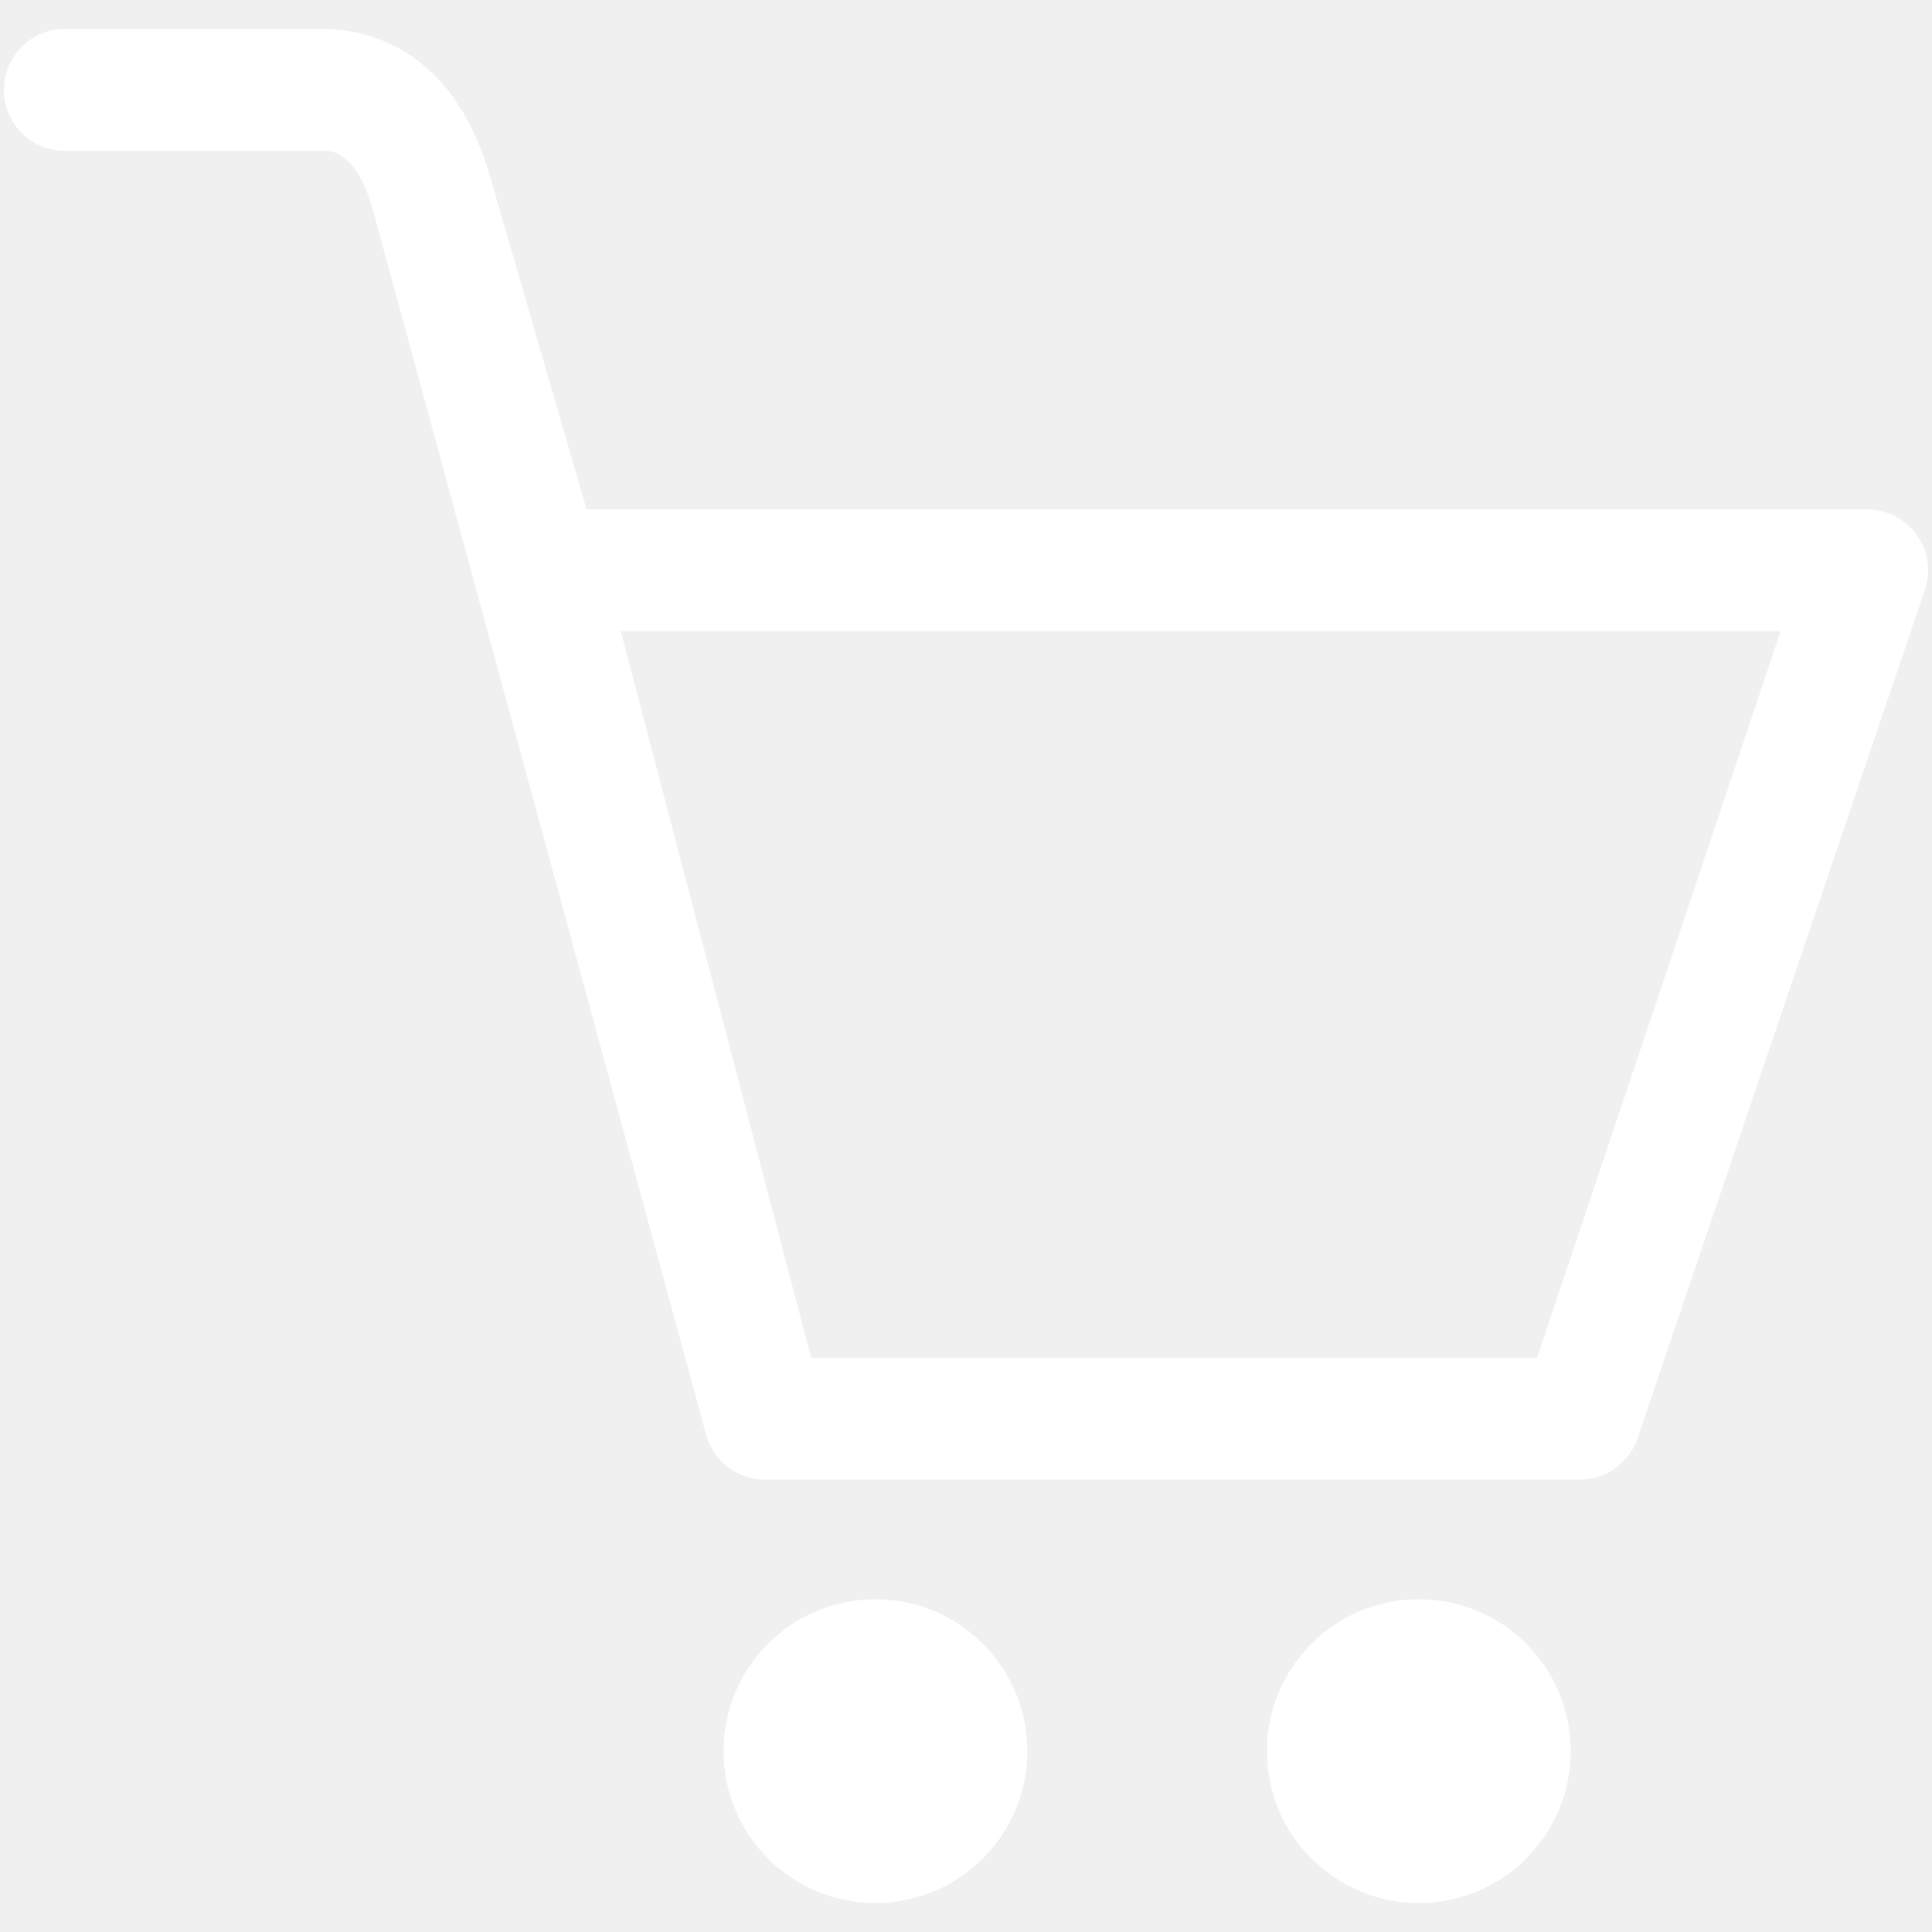
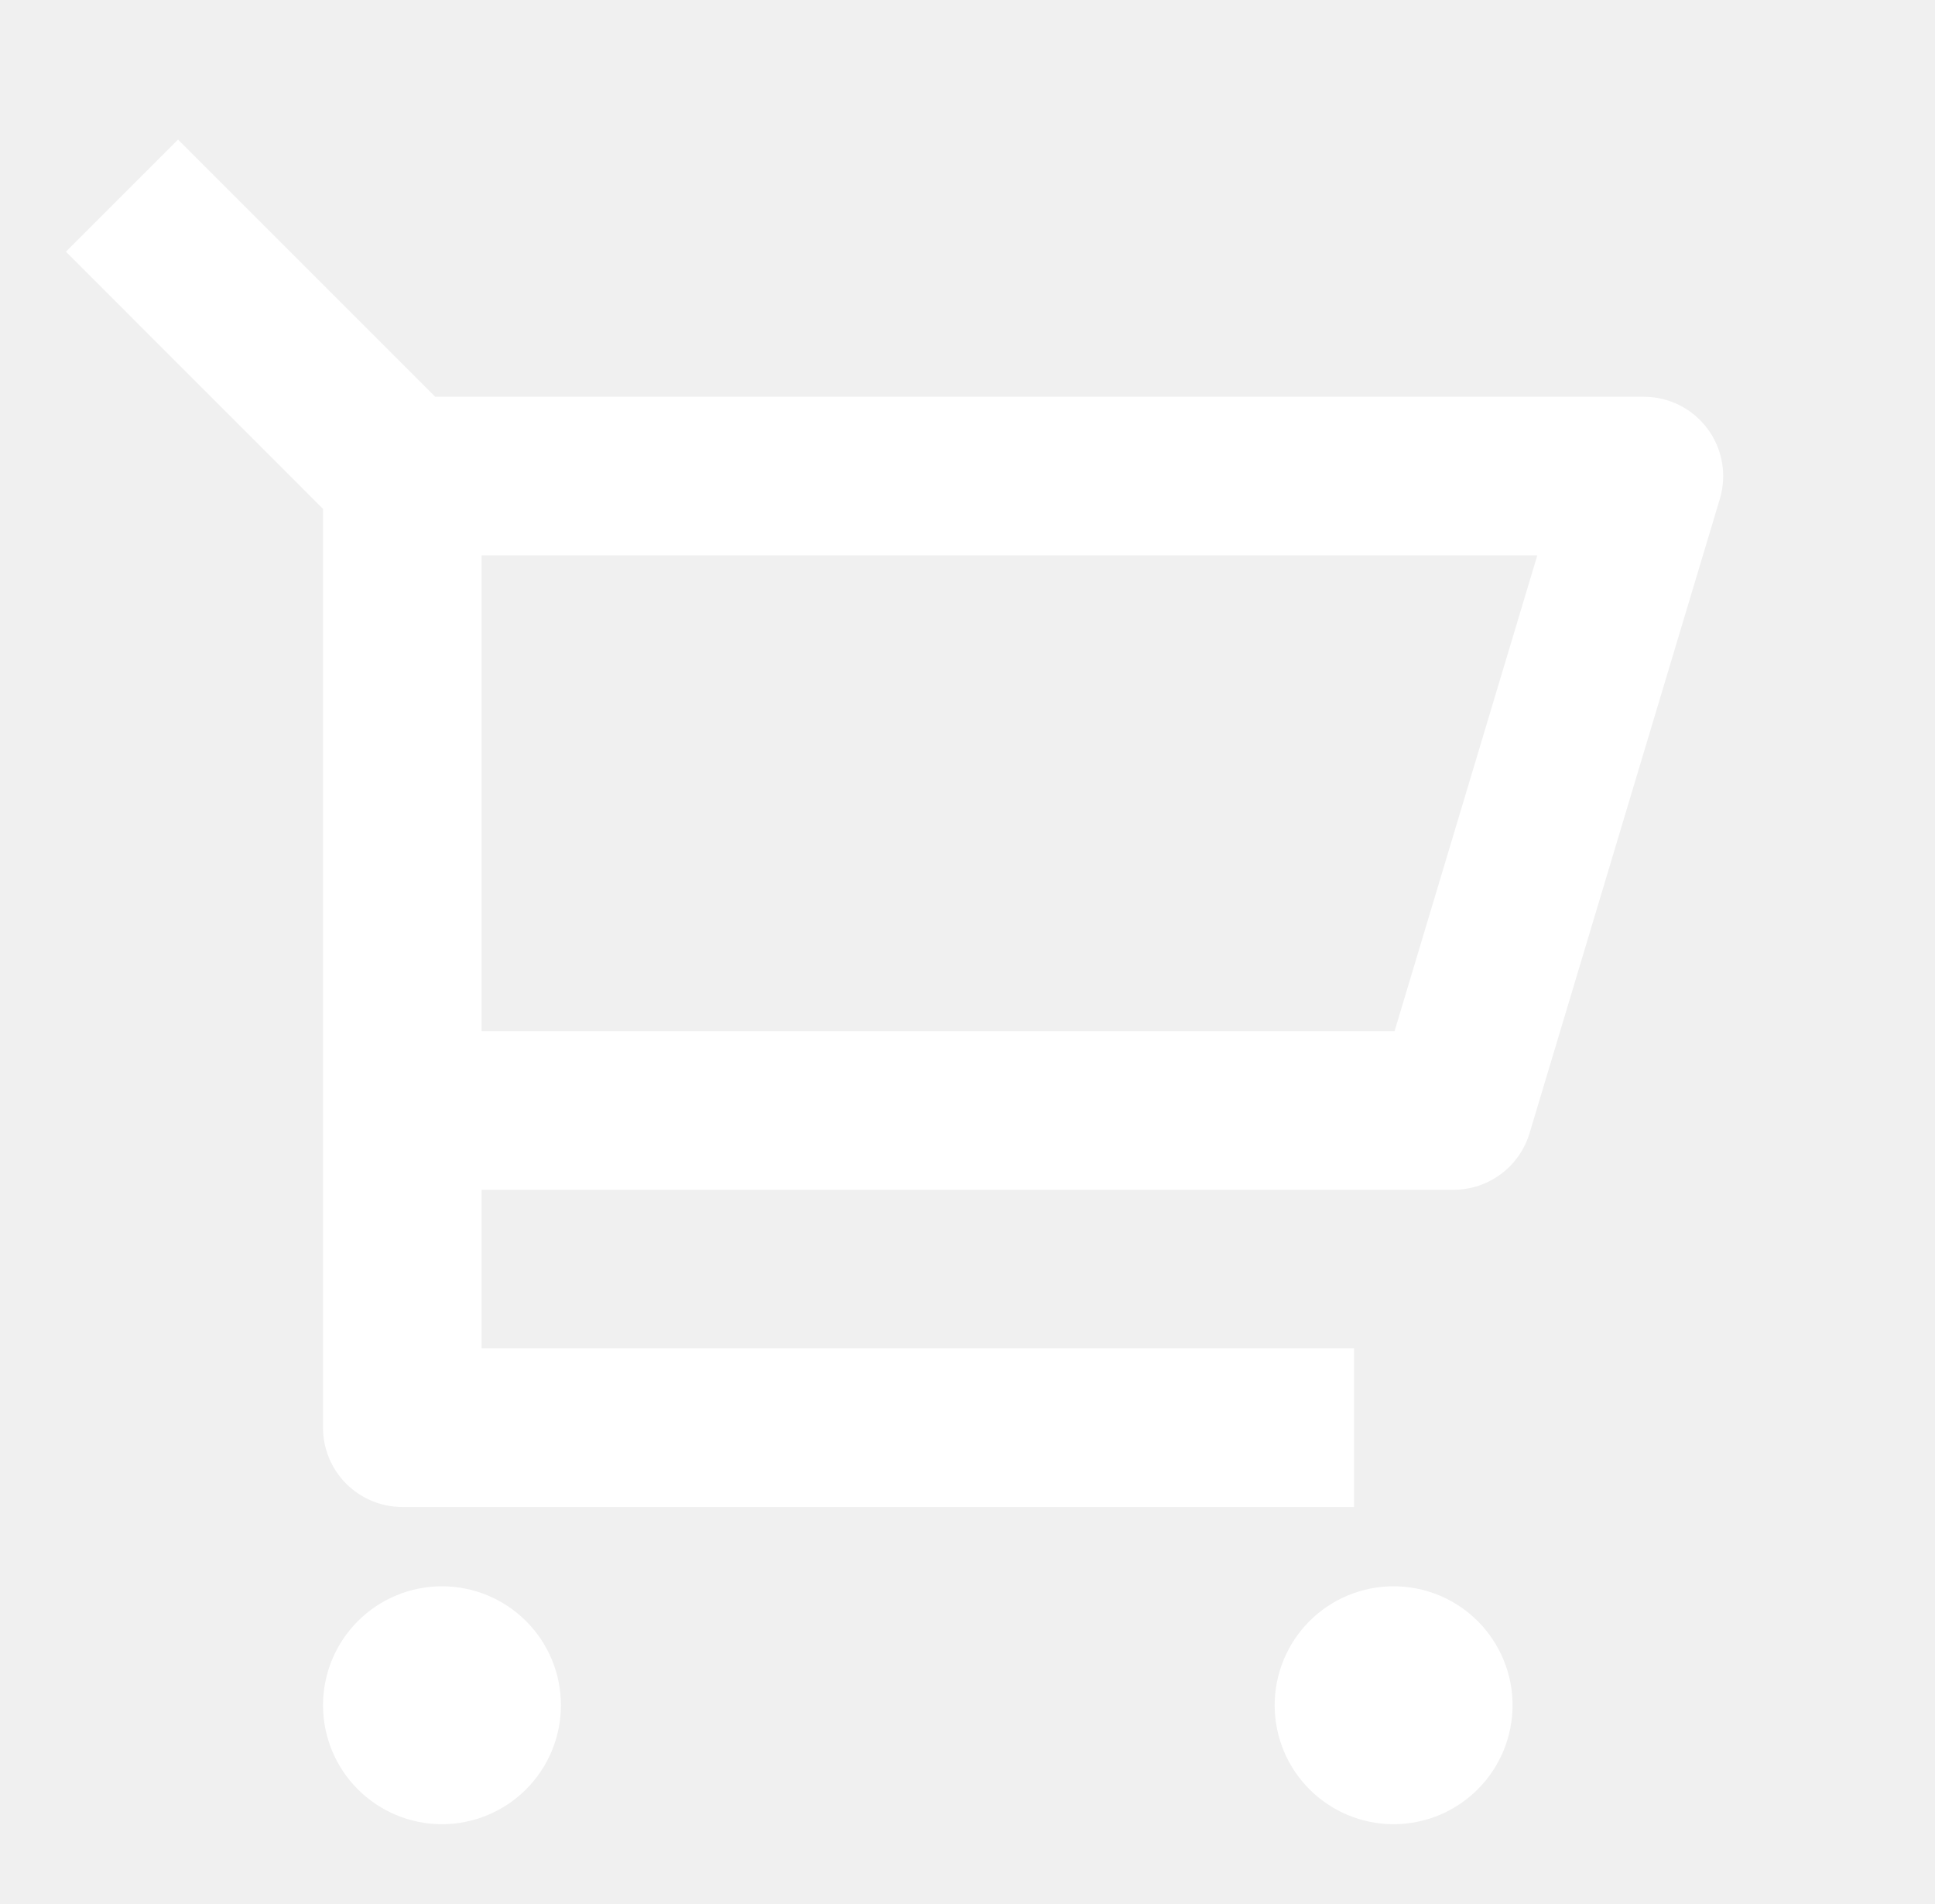
- <svg xmlns="http://www.w3.org/2000/svg" fill="white" width="800px" height="800px" viewBox="0 0 1024 1024" stroke="white">
-   <g id="SVGRepo_bgCarrier" stroke-width="0" />
-   <g id="SVGRepo_tracerCarrier" stroke-linecap="round" stroke-linejoin="round" />
-   <g id="SVGRepo_iconCarrier">
-     <path d="M1015.66 284a31.82 31.82 0 0 0-25.998-13.502H310.526l-51.408-177.28c-20.16-69.808-68.065-77.344-87.713-77.344H34.333c-17.569 0-31.777 14.224-31.777 31.776S16.78 79.425 34.332 79.425h137.056c4.336 0 17.568 0 26.593 31.184l176.848 649.936c3.84 13.712 16.336 23.183 30.591 23.183h431.968c13.409 0 25.376-8.4 29.905-21.024l152.256-449.68c3.504-9.744 2.048-20.592-3.888-29.024zM815.026 720.194H429.539L328.387 334.066h616.096zM752.003 848.13c-44.192 0-80 35.808-80 80s35.808 80 80 80 80-35.808 80-80-35.808-80-80-80zm-288 0c-44.192 0-80 35.808-80 80s35.808 80 80 80 80-35.808 80-80-35.808-80-80-80z" />
-   </g>
+ <svg xmlns="http://www.w3.org/2000/svg" width="61" height="60" viewBox="0 0 61 60" fill="none">
+   <path d="M10.183 16.043L2.078 7.935L5.613 4.4L13.72 12.508H51.823C52.212 12.508 52.597 12.599 52.945 12.774C53.293 12.949 53.596 13.202 53.828 13.515C54.061 13.828 54.217 14.19 54.285 14.574C54.352 14.958 54.33 15.352 54.218 15.725L48.218 35.725C48.063 36.24 47.747 36.692 47.315 37.013C46.884 37.334 46.361 37.508 45.823 37.508H15.183V42.508H42.683V47.508H12.683C12.02 47.508 11.384 47.244 10.915 46.776C10.446 46.307 10.183 45.671 10.183 45.008V16.043ZM15.183 17.508V32.508H43.963L48.463 17.508H15.183ZM13.933 57.508C12.938 57.508 11.984 57.113 11.281 56.409C10.578 55.706 10.183 54.752 10.183 53.758C10.183 52.763 10.578 51.809 11.281 51.106C11.984 50.403 12.938 50.008 13.933 50.008C14.927 50.008 15.881 50.403 16.584 51.106C17.288 51.809 17.683 52.763 17.683 53.758C17.683 54.752 17.288 55.706 16.584 56.409C15.881 57.113 14.927 57.508 13.933 57.508ZM43.933 57.508C42.938 57.508 41.984 57.113 41.281 56.409C40.578 55.706 40.183 54.752 40.183 53.758C40.183 52.763 40.578 51.809 41.281 51.106C41.984 50.403 42.938 50.008 43.933 50.008C44.927 50.008 45.881 50.403 46.584 51.106C47.288 51.809 47.683 52.763 47.683 53.758C47.683 54.752 47.288 55.706 46.584 56.409C45.881 57.113 44.927 57.508 43.933 57.508Z" fill="white" />
</svg>
